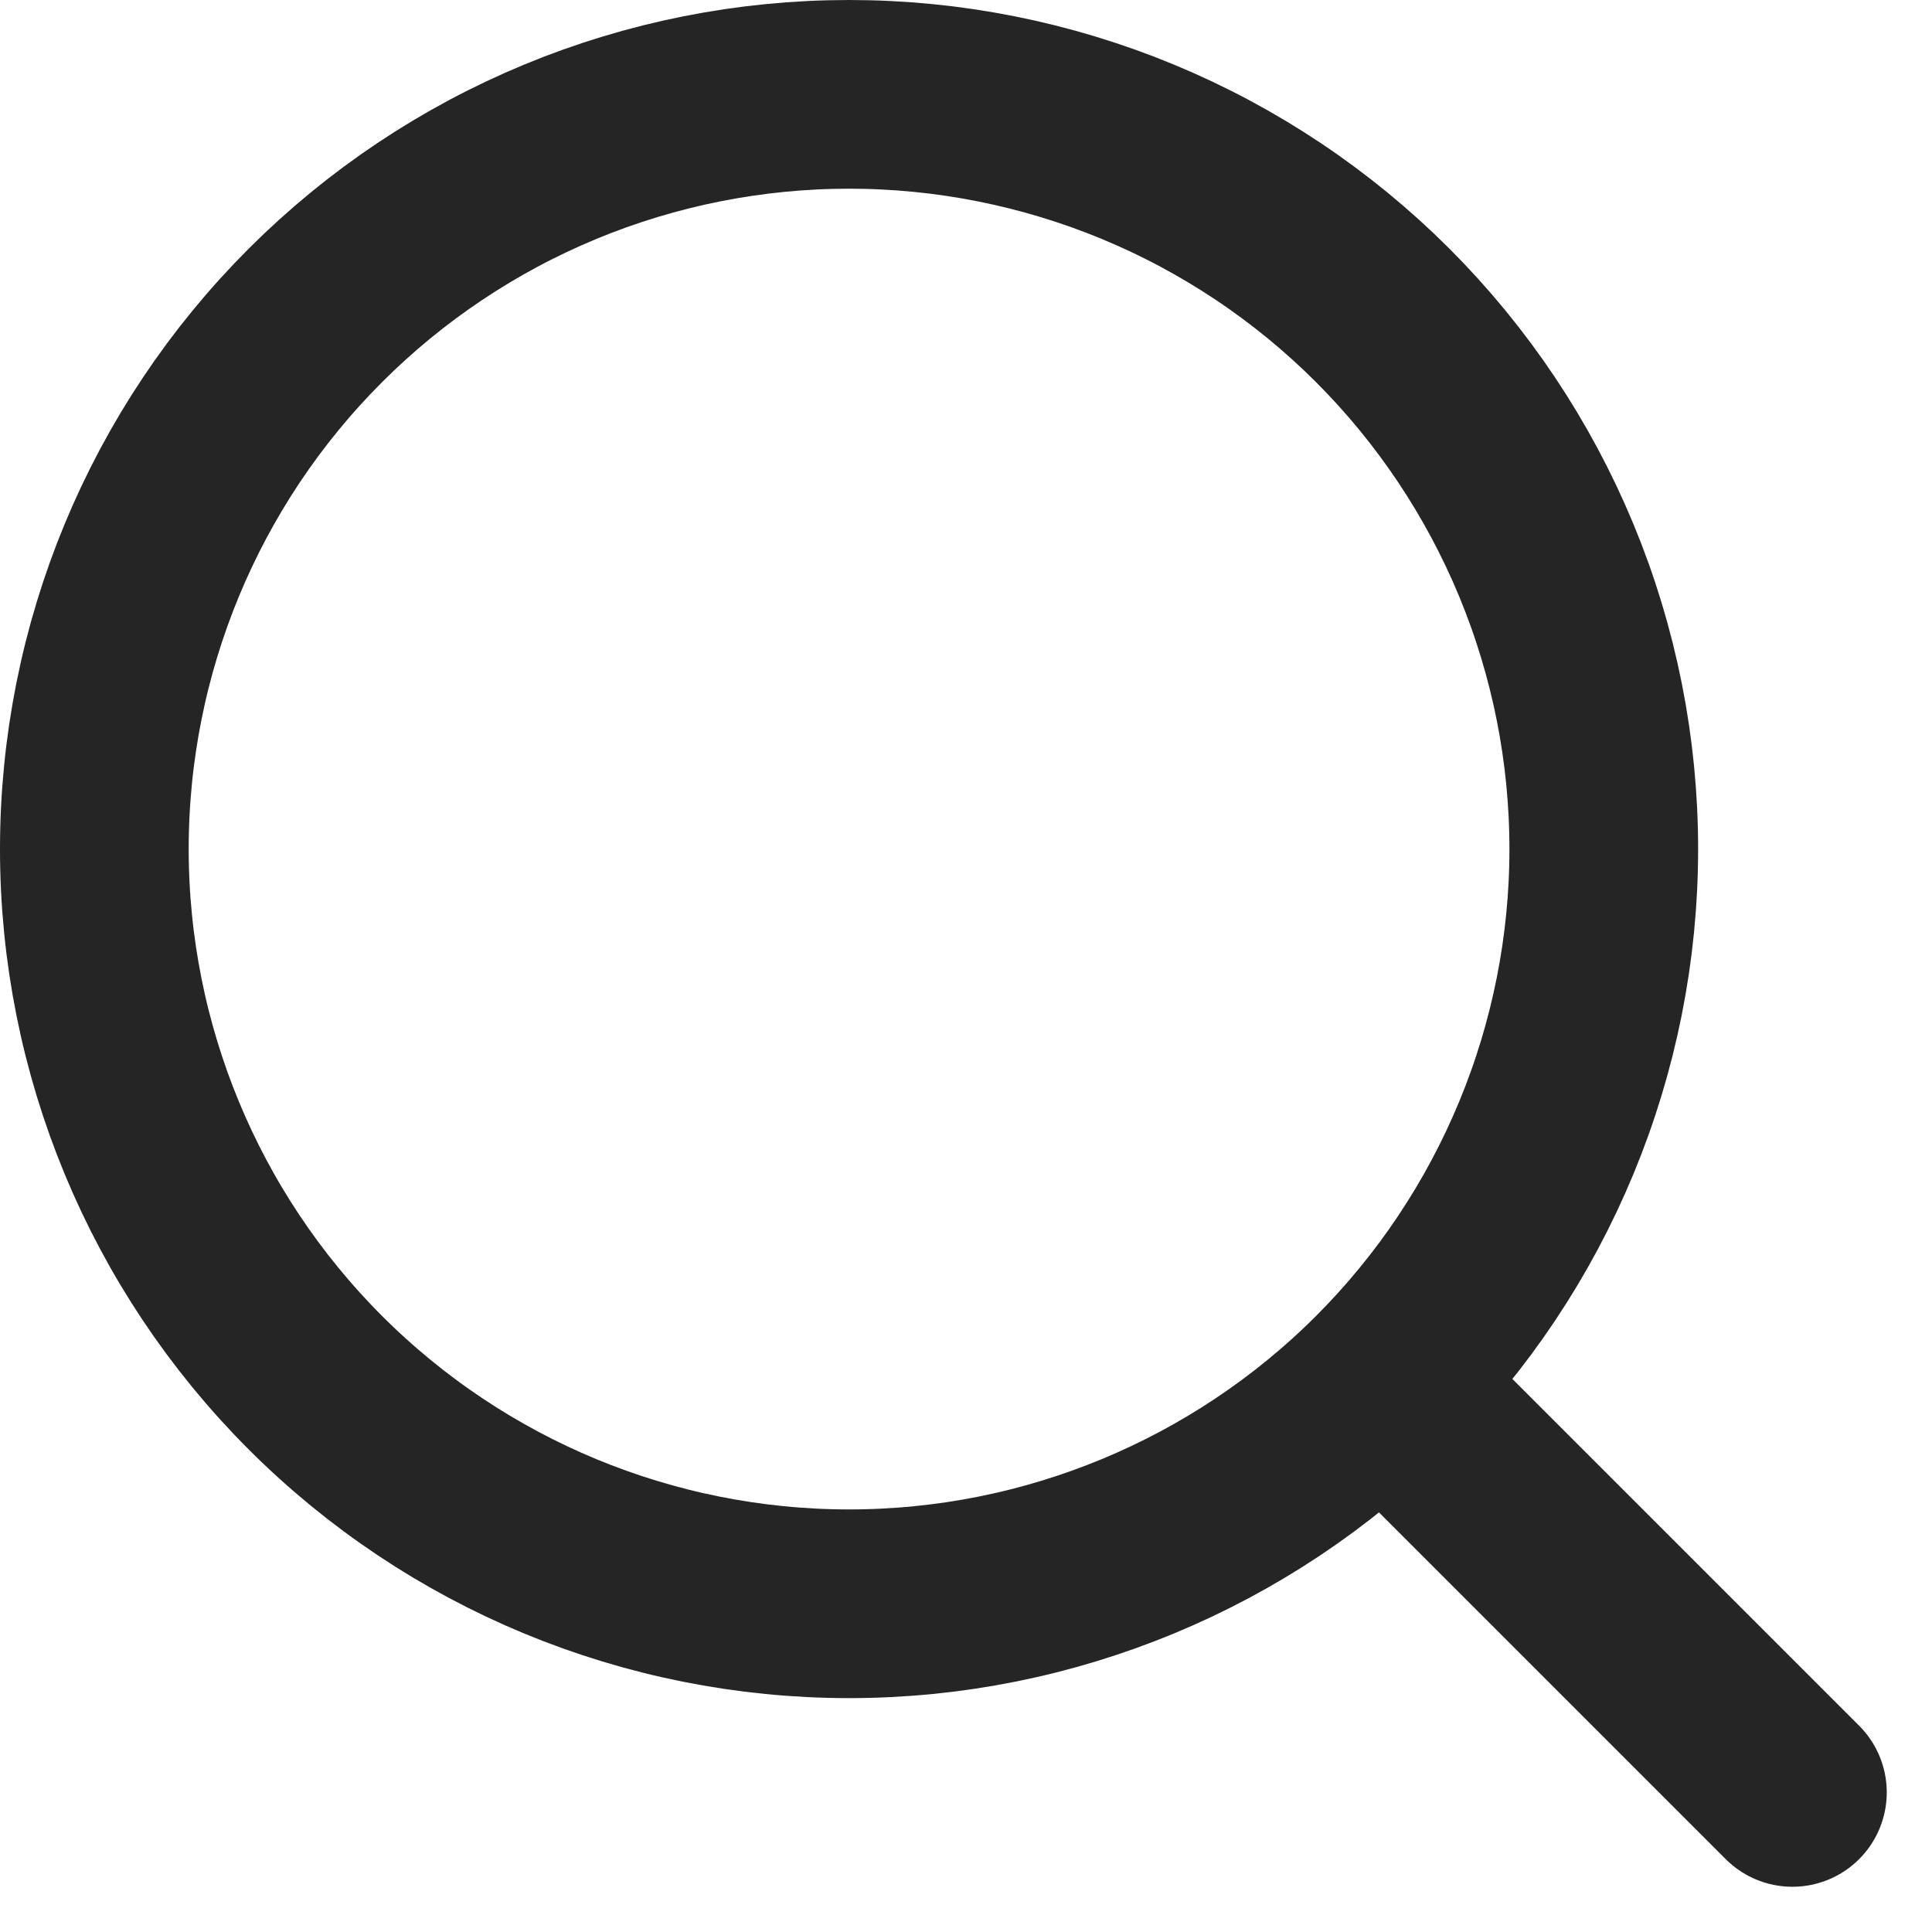
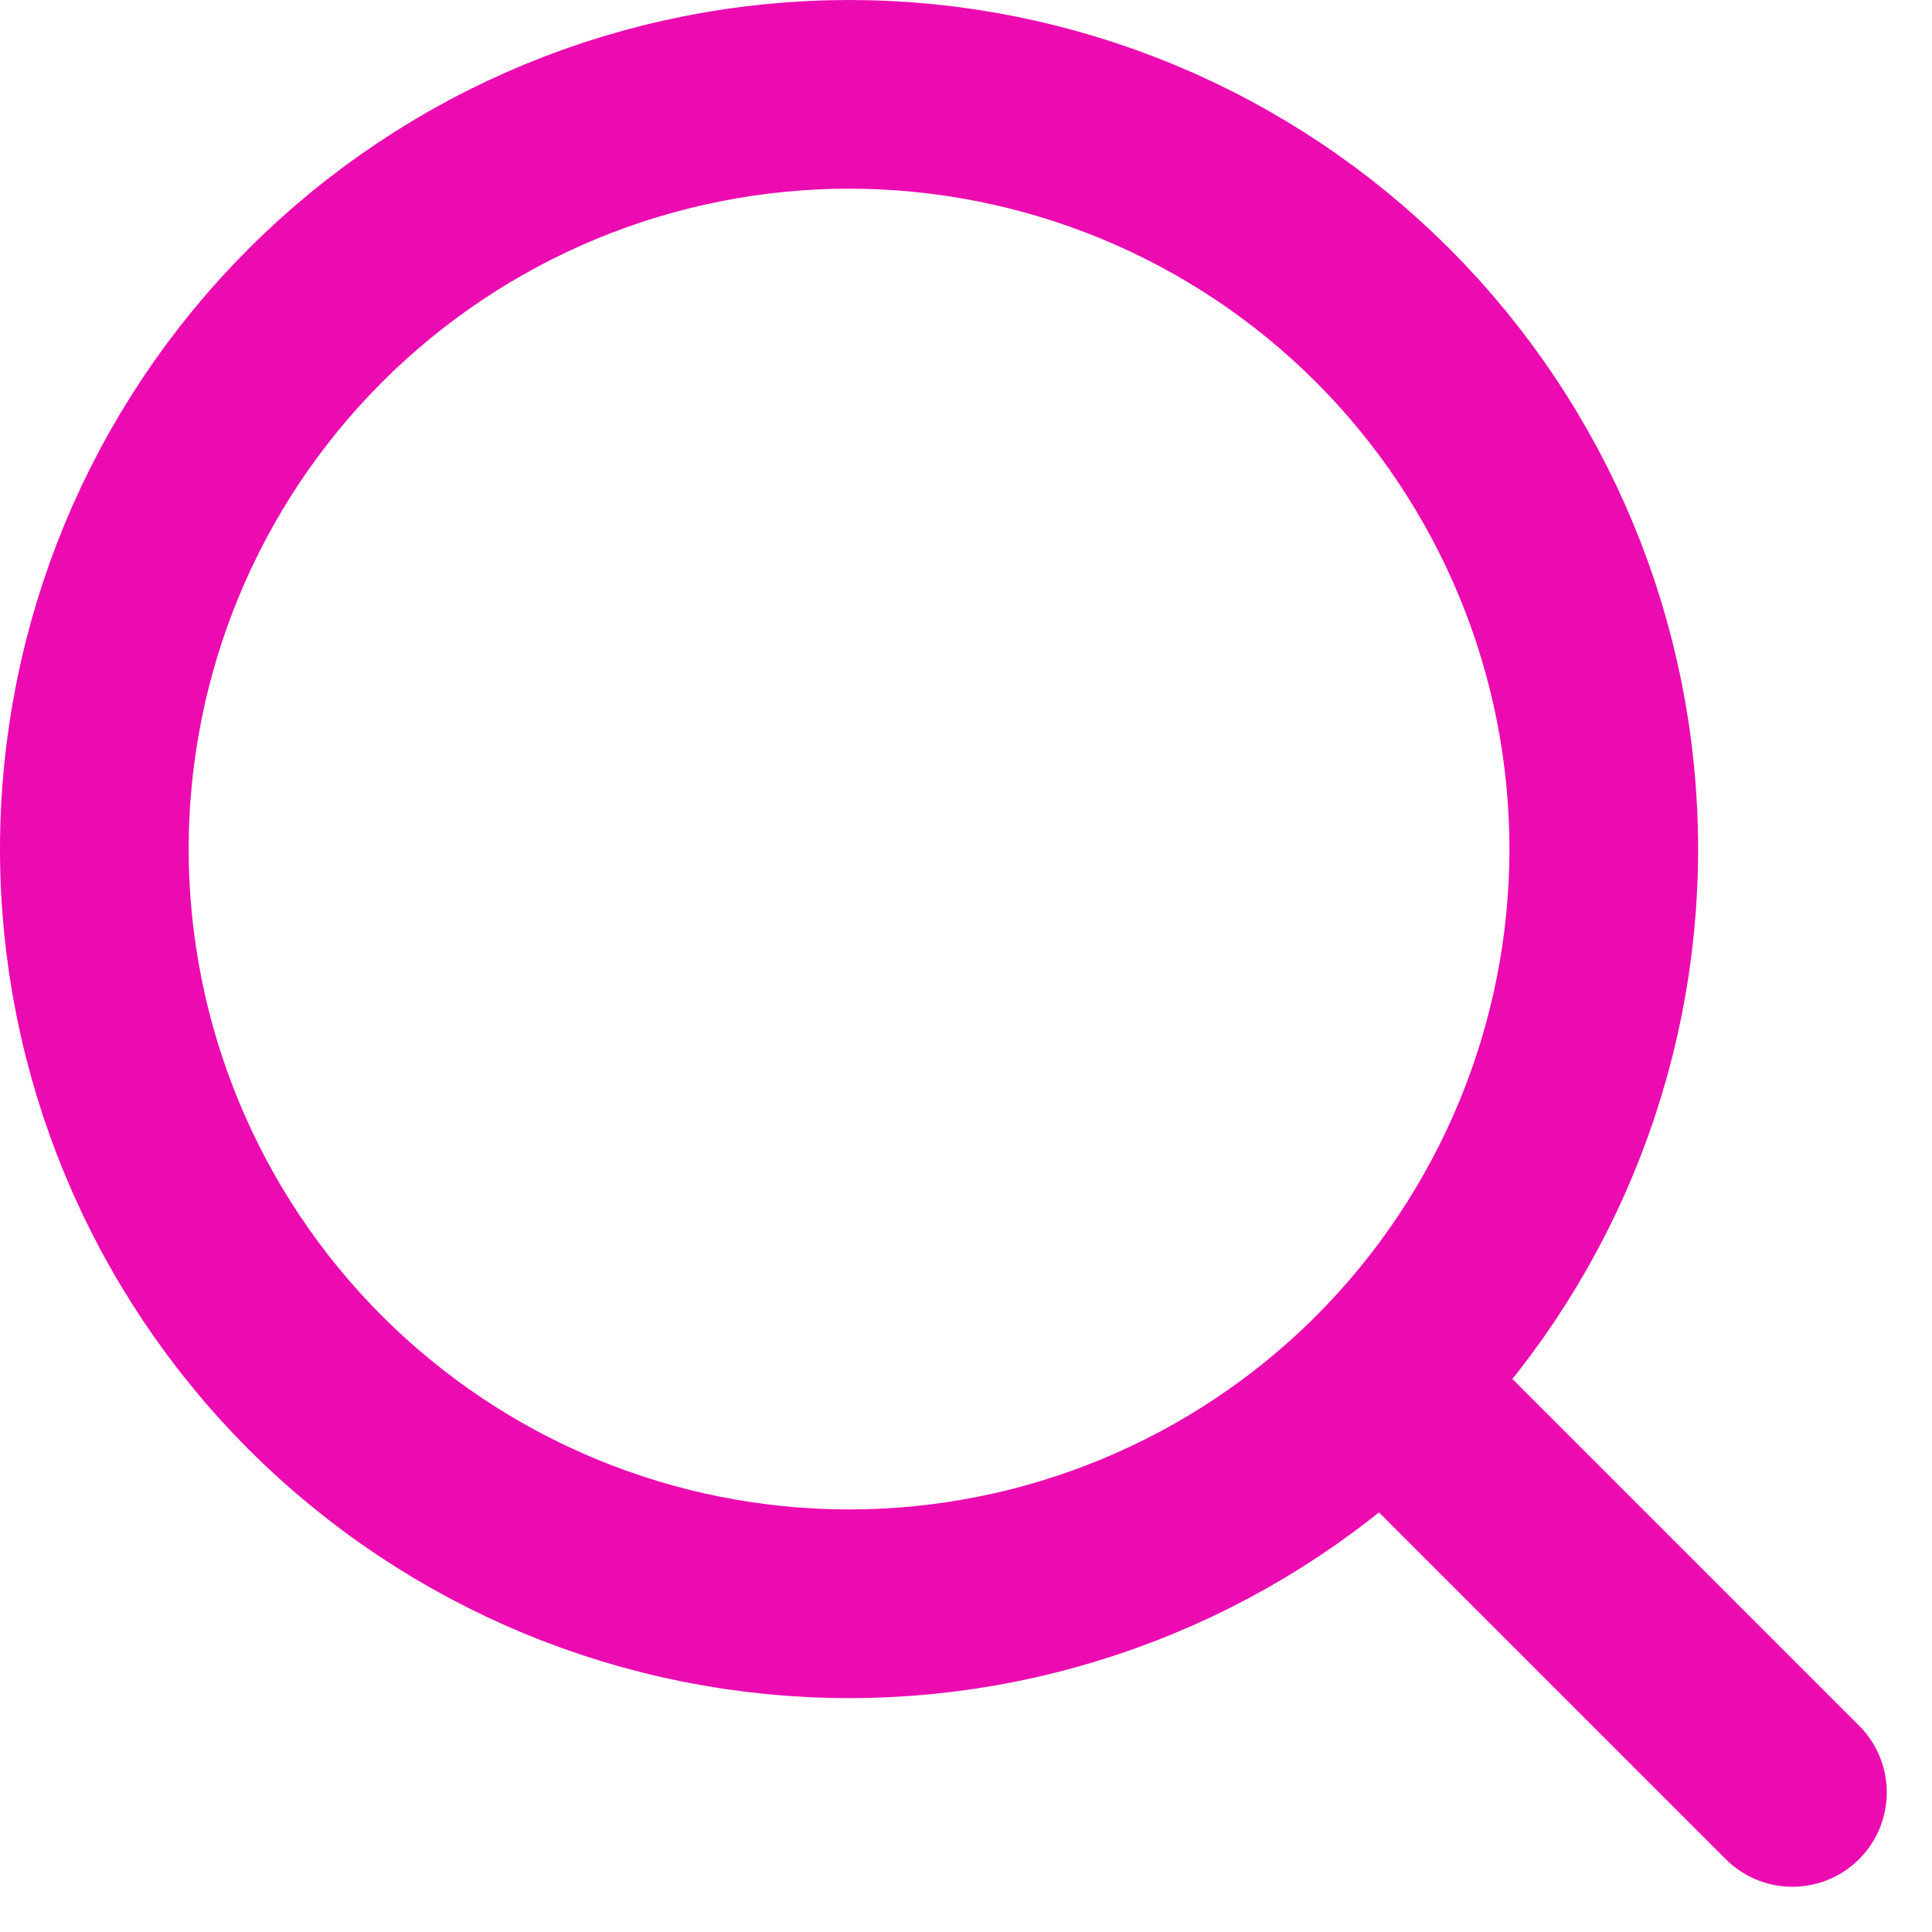
<svg xmlns="http://www.w3.org/2000/svg" width="36" height="36" viewBox="0 0 36 36" fill="none">
-   <path d="M33.399 33.399L25.765 25.765M25.765 25.765C27.07 24.459 28.106 22.909 28.813 21.202C29.52 19.496 29.884 17.667 29.884 15.821C29.884 13.974 29.52 12.145 28.813 10.439C28.106 8.733 27.07 7.183 25.765 5.877C24.459 4.571 22.909 3.535 21.202 2.828C19.496 2.122 17.667 1.758 15.821 1.758C13.974 1.758 12.145 2.122 10.439 2.828C8.733 3.535 7.183 4.571 5.877 5.877C3.239 8.514 1.758 12.091 1.758 15.821C1.758 19.55 3.239 23.127 5.877 25.765C8.514 28.402 12.091 29.884 15.821 29.884C19.55 29.884 23.127 28.402 25.765 25.765Z" stroke="#252525" stroke-width="3.516" stroke-linecap="round" stroke-linejoin="round" />
+   <path d="M33.399 33.399L25.765 25.765M25.765 25.765C27.07 24.459 28.106 22.909 28.813 21.202C29.52 19.496 29.884 17.667 29.884 15.821C29.884 13.974 29.52 12.145 28.813 10.439C28.106 8.733 27.07 7.183 25.765 5.877C24.459 4.571 22.909 3.535 21.202 2.828C19.496 2.122 17.667 1.758 15.821 1.758C13.974 1.758 12.145 2.122 10.439 2.828C8.733 3.535 7.183 4.571 5.877 5.877C3.239 8.514 1.758 12.091 1.758 15.821C1.758 19.55 3.239 23.127 5.877 25.765C8.514 28.402 12.091 29.884 15.821 29.884C19.55 29.884 23.127 28.402 25.765 25.765Z" stroke="#EC0BB1" stroke-width="3.516" stroke-linecap="round" stroke-linejoin="round" />
</svg>
